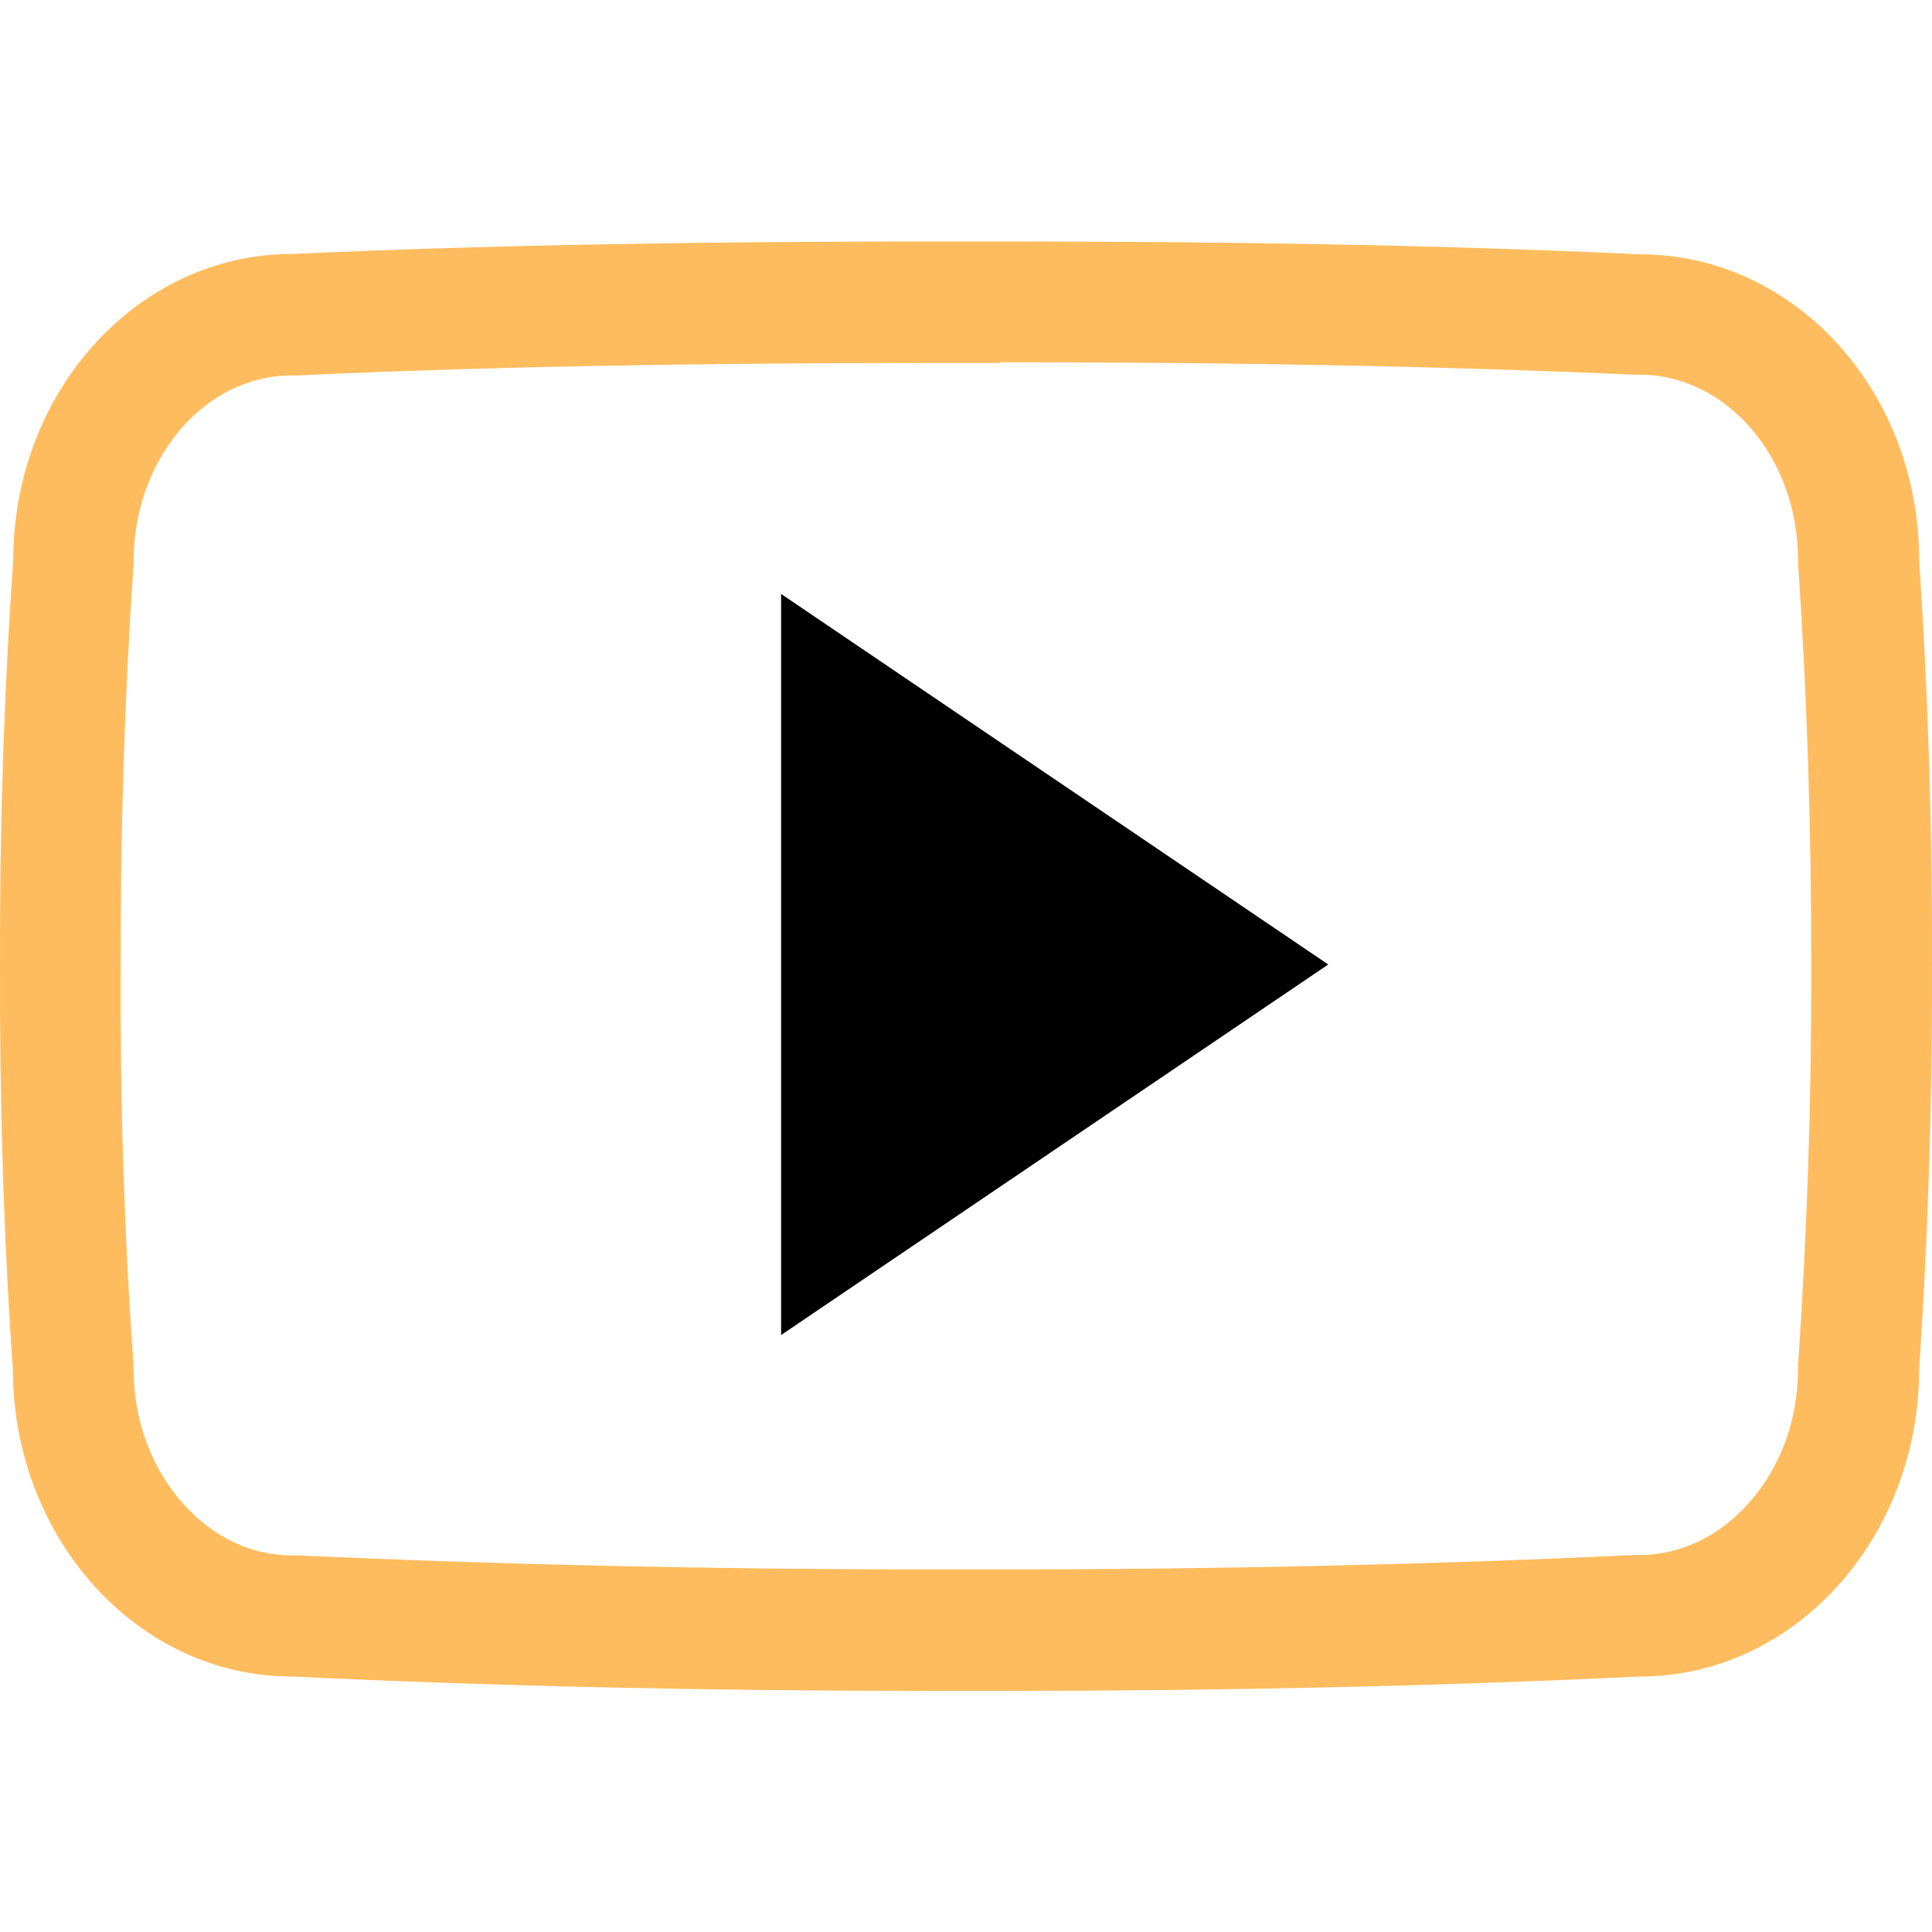
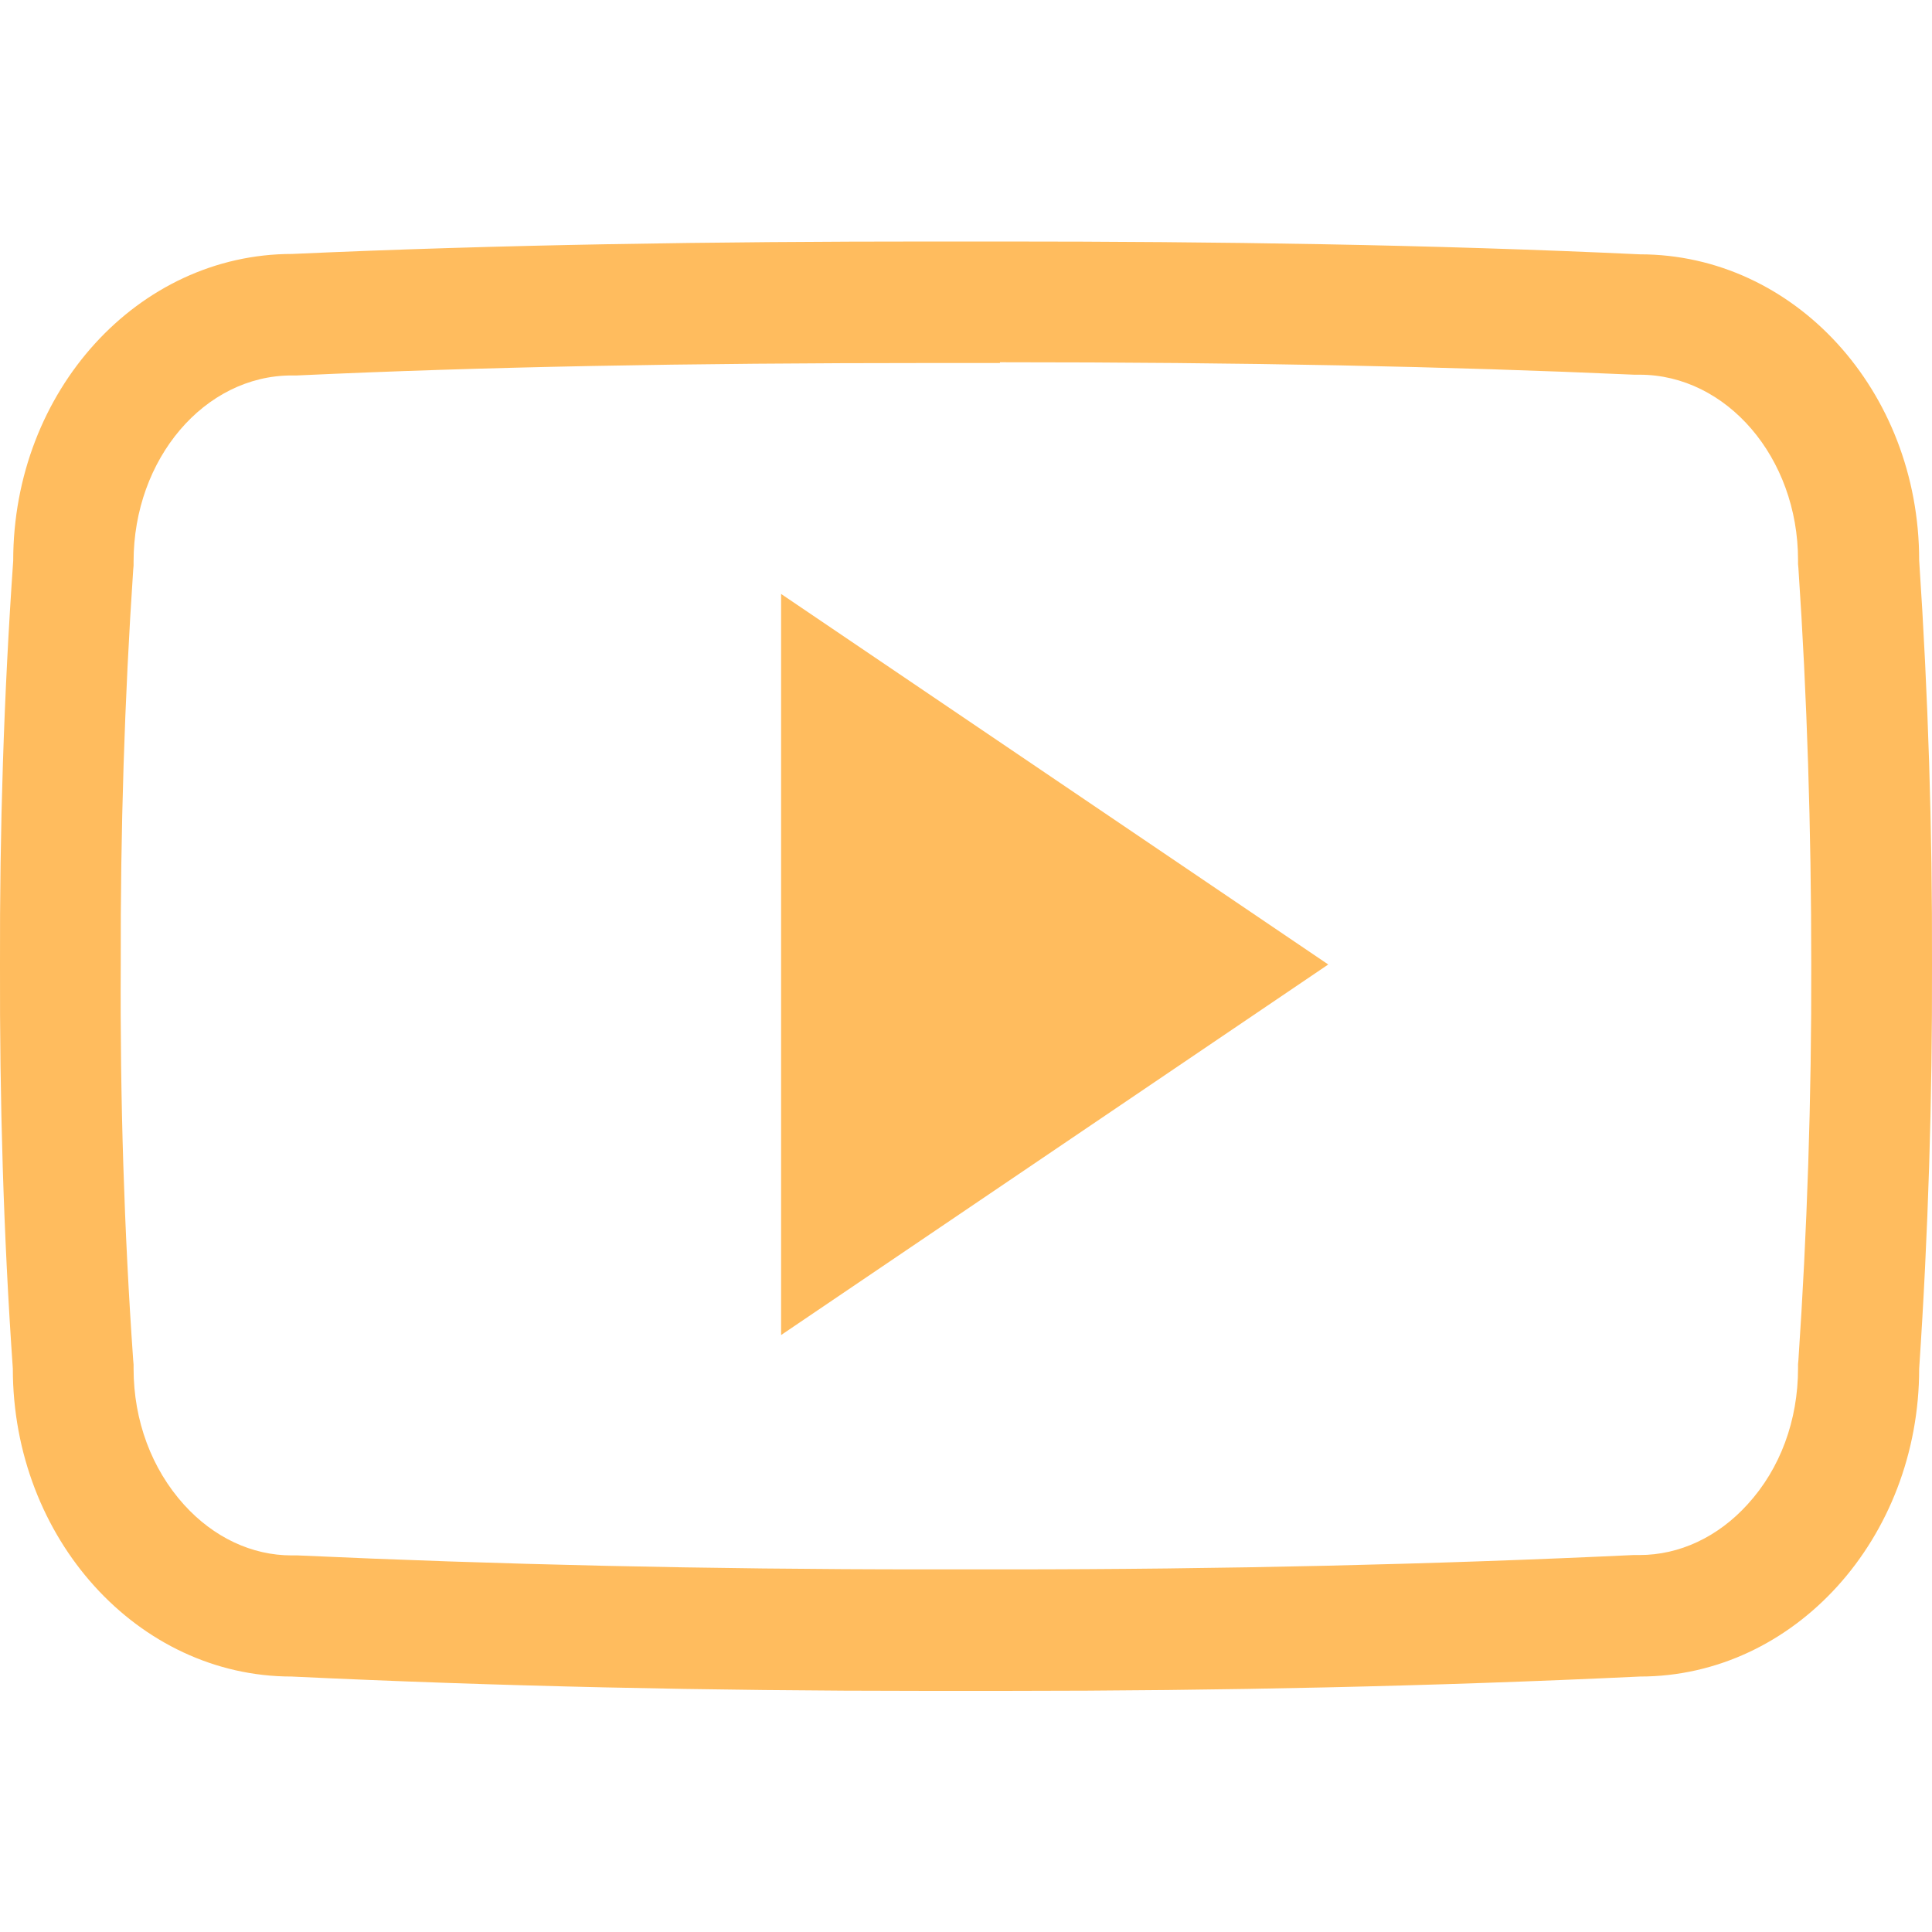
<svg xmlns="http://www.w3.org/2000/svg" height="512px" id="Layer_1" style="enable-background:new 0 0 512 512;" version="1.1" viewBox="0 0 512 512" width="512px" xml:space="preserve">
  <g>
    <g>
      <path d="M265,96c65.3,0,118.7,1.1,168.1,3.3l0.7,0h0.7c23.1,0,42,22,42,49.1v1.1l0.1,1.1c2.3,34,3.4,69.3,3.4,104.9v0v0    c0.1,35.6-1.1,70.9-3.4,104.9l-0.1,1.1v1.1c0,13.8-4.7,26.6-13.4,36.1c-7.8,8.6-18,13.4-28.6,13.4h-0.8l-0.8,0    c-52.9,2.5-108.8,3.8-166.4,3.8c-3.5,0-7.1,0-10.6,0H256h-0.1c-3.6,0-7.2,0-10.8,0c-57.8,0-113.7-1.3-166.2-3.7l-0.8,0h-0.8    c-10.6,0-20.7-4.8-28.5-13.4c-8.6-9.5-13.4-22.3-13.4-36.1v-1.1l-0.1-1.1c-2.4-34.1-3.5-69.4-3.3-104.7v-0.1v-0.1    c-0.1-35.3,1-70.5,3.3-104.6l0.1-1.1v-1.1c0-27.2,18.8-49.3,41.9-49.3H78l0.7,0c49.5-2.3,102.9-3.3,168.2-3.3h9H265 M265,64    c-3,0-6,0-9,0s-6,0-9,0c-57.6,0-114.2,0.8-169.6,3.3c-40.8,0-73.9,36.3-73.9,81.3C1,184.4-0.1,220,0,255.7    c-0.1,35.7,0.9,71.3,3.4,107c0,45,33.1,81.6,73.9,81.6c54.8,2.6,110.7,3.8,167.8,3.8c3.6,0,7.3,0,10.9,0c3.6,0,7.2,0,10.7,0    c57.1,0,113-1.2,167.9-3.8c40.9,0,74-36.6,74-81.6c2.4-35.7,3.5-71.4,3.4-107.1c0.1-35.7-1-71.3-3.4-107.1c0-45-33.1-81.1-74-81.1    C379.2,64.8,322.7,64,265,64L265,64z" fill="url(#paint0_linear)" />
      <defs>
        <linearGradient id="paint0_linear" x1="1.927" y1="4.65138e-07" x2="19.702" y2="29.018" gradientUnits="userSpaceOnUse">
          <stop offset="0.259" stop-color="#FFDB6E" />
          <stop offset="1" stop-color="#FFBC5E" />
        </linearGradient>
      </defs>
    </g>
    <g>
-       <path d="M207,353.8V157.4l145,98.2L207,353.8z" />
+       <path d="M207,353.8V157.4l145,98.2L207,353.8z" fill="url(#paint0_linear)" />
    </g>
  </g>
</svg>
